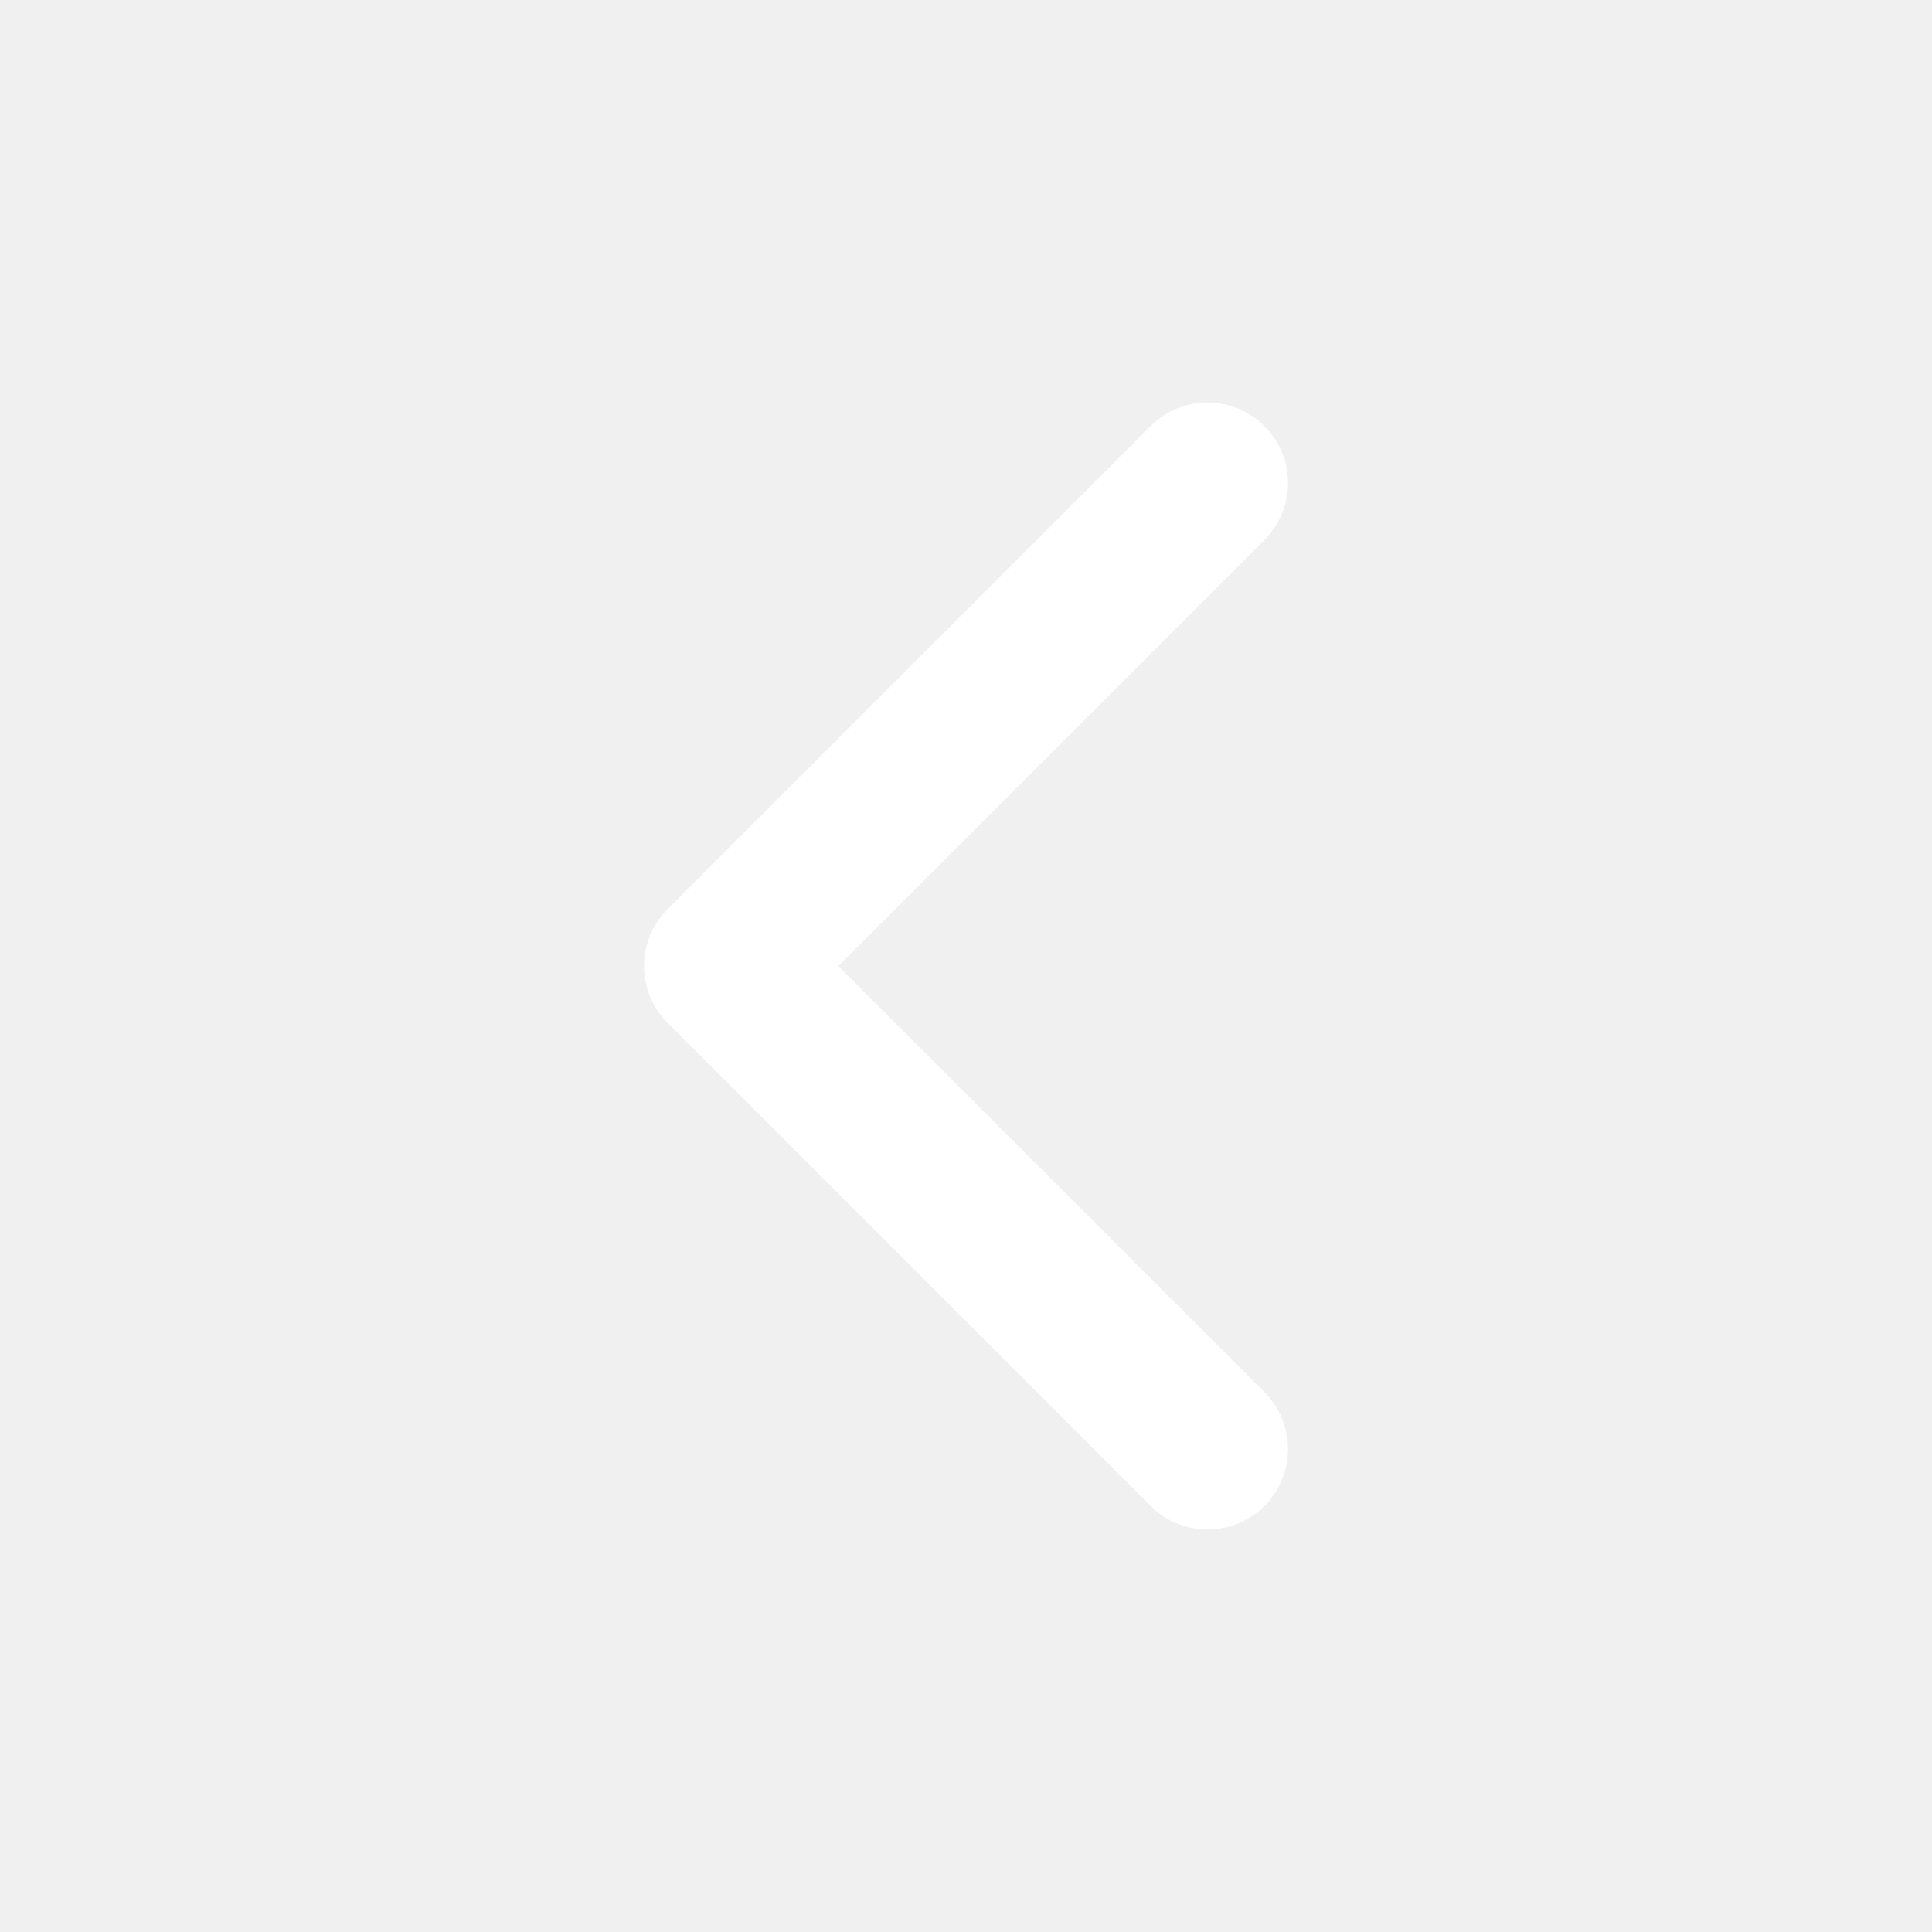
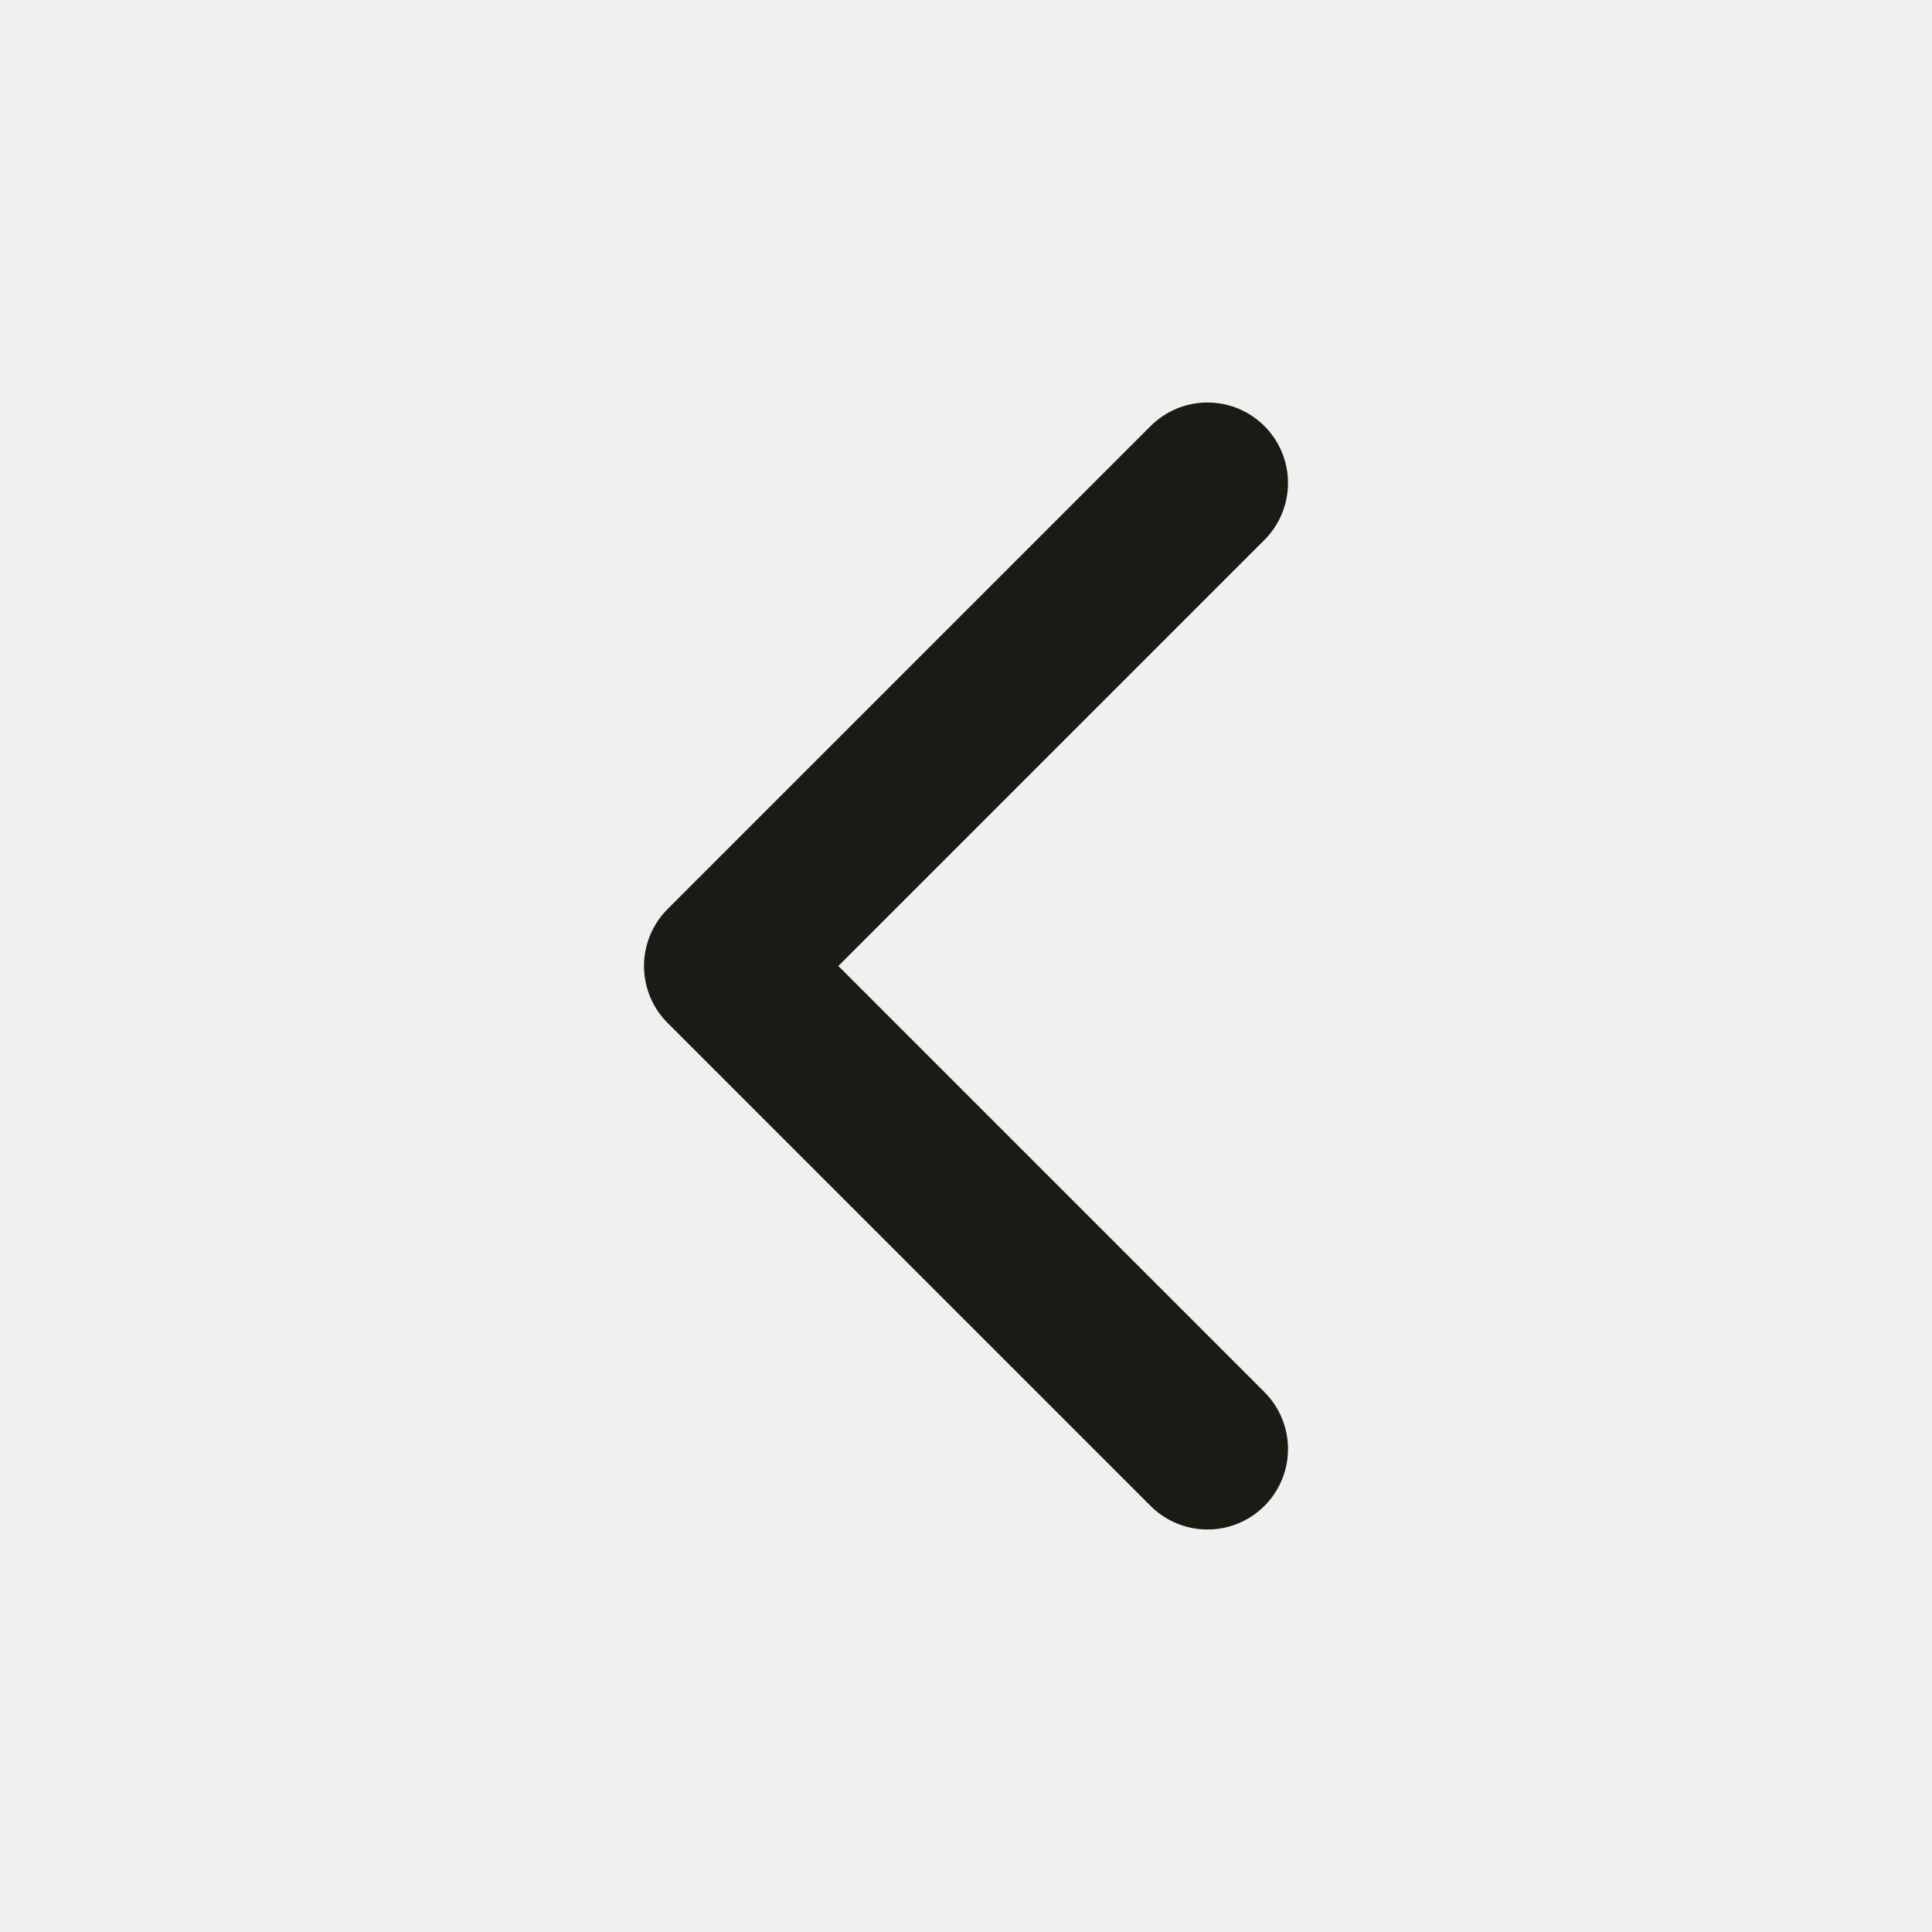
<svg xmlns="http://www.w3.org/2000/svg" width="24" height="24" fill="none" overflow="visible" preserveAspectRatio="none" style="display:block" viewBox="0 0 24 24">
  <g>
-     <path stroke="#fff" stroke-linecap="round" stroke-linejoin="round" stroke-width="2" d="M15 18L9 12L15 6" />
+     <path stroke="#1c1a14" stroke-linecap="round" stroke-linejoin="round" stroke-width="2" d="M15 18L9 12L15 6" />
  </g>
</svg>
